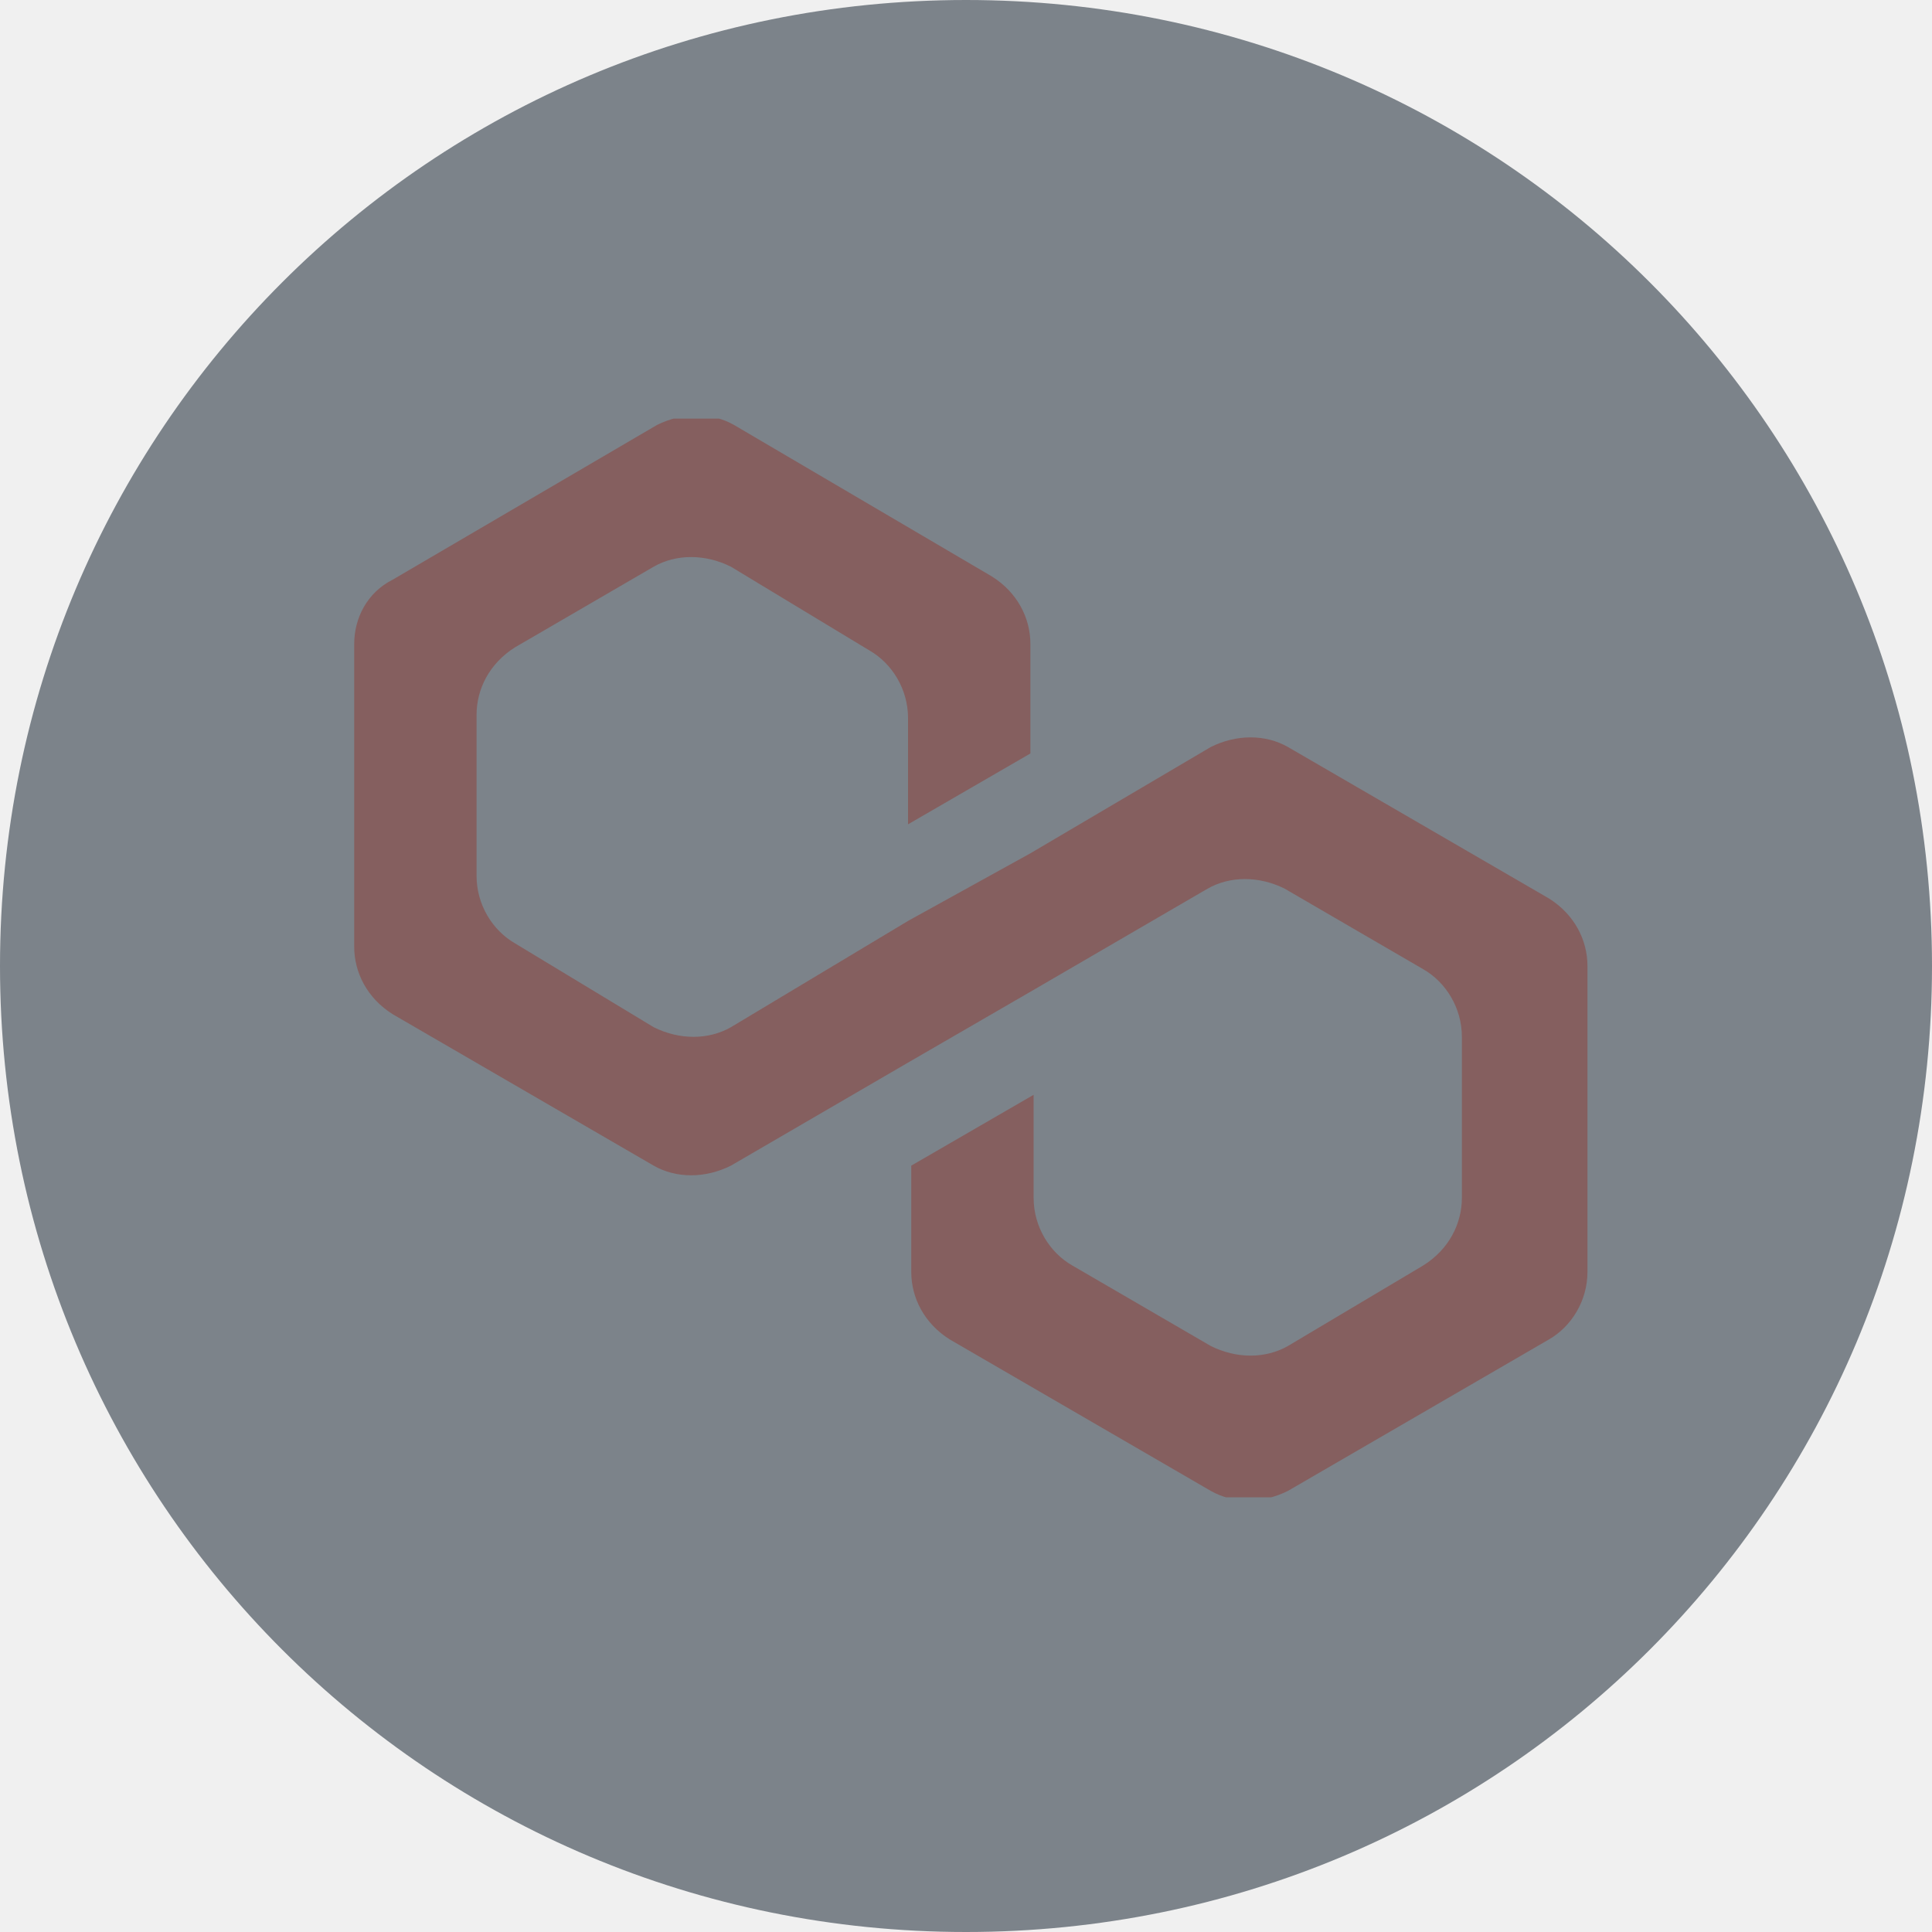
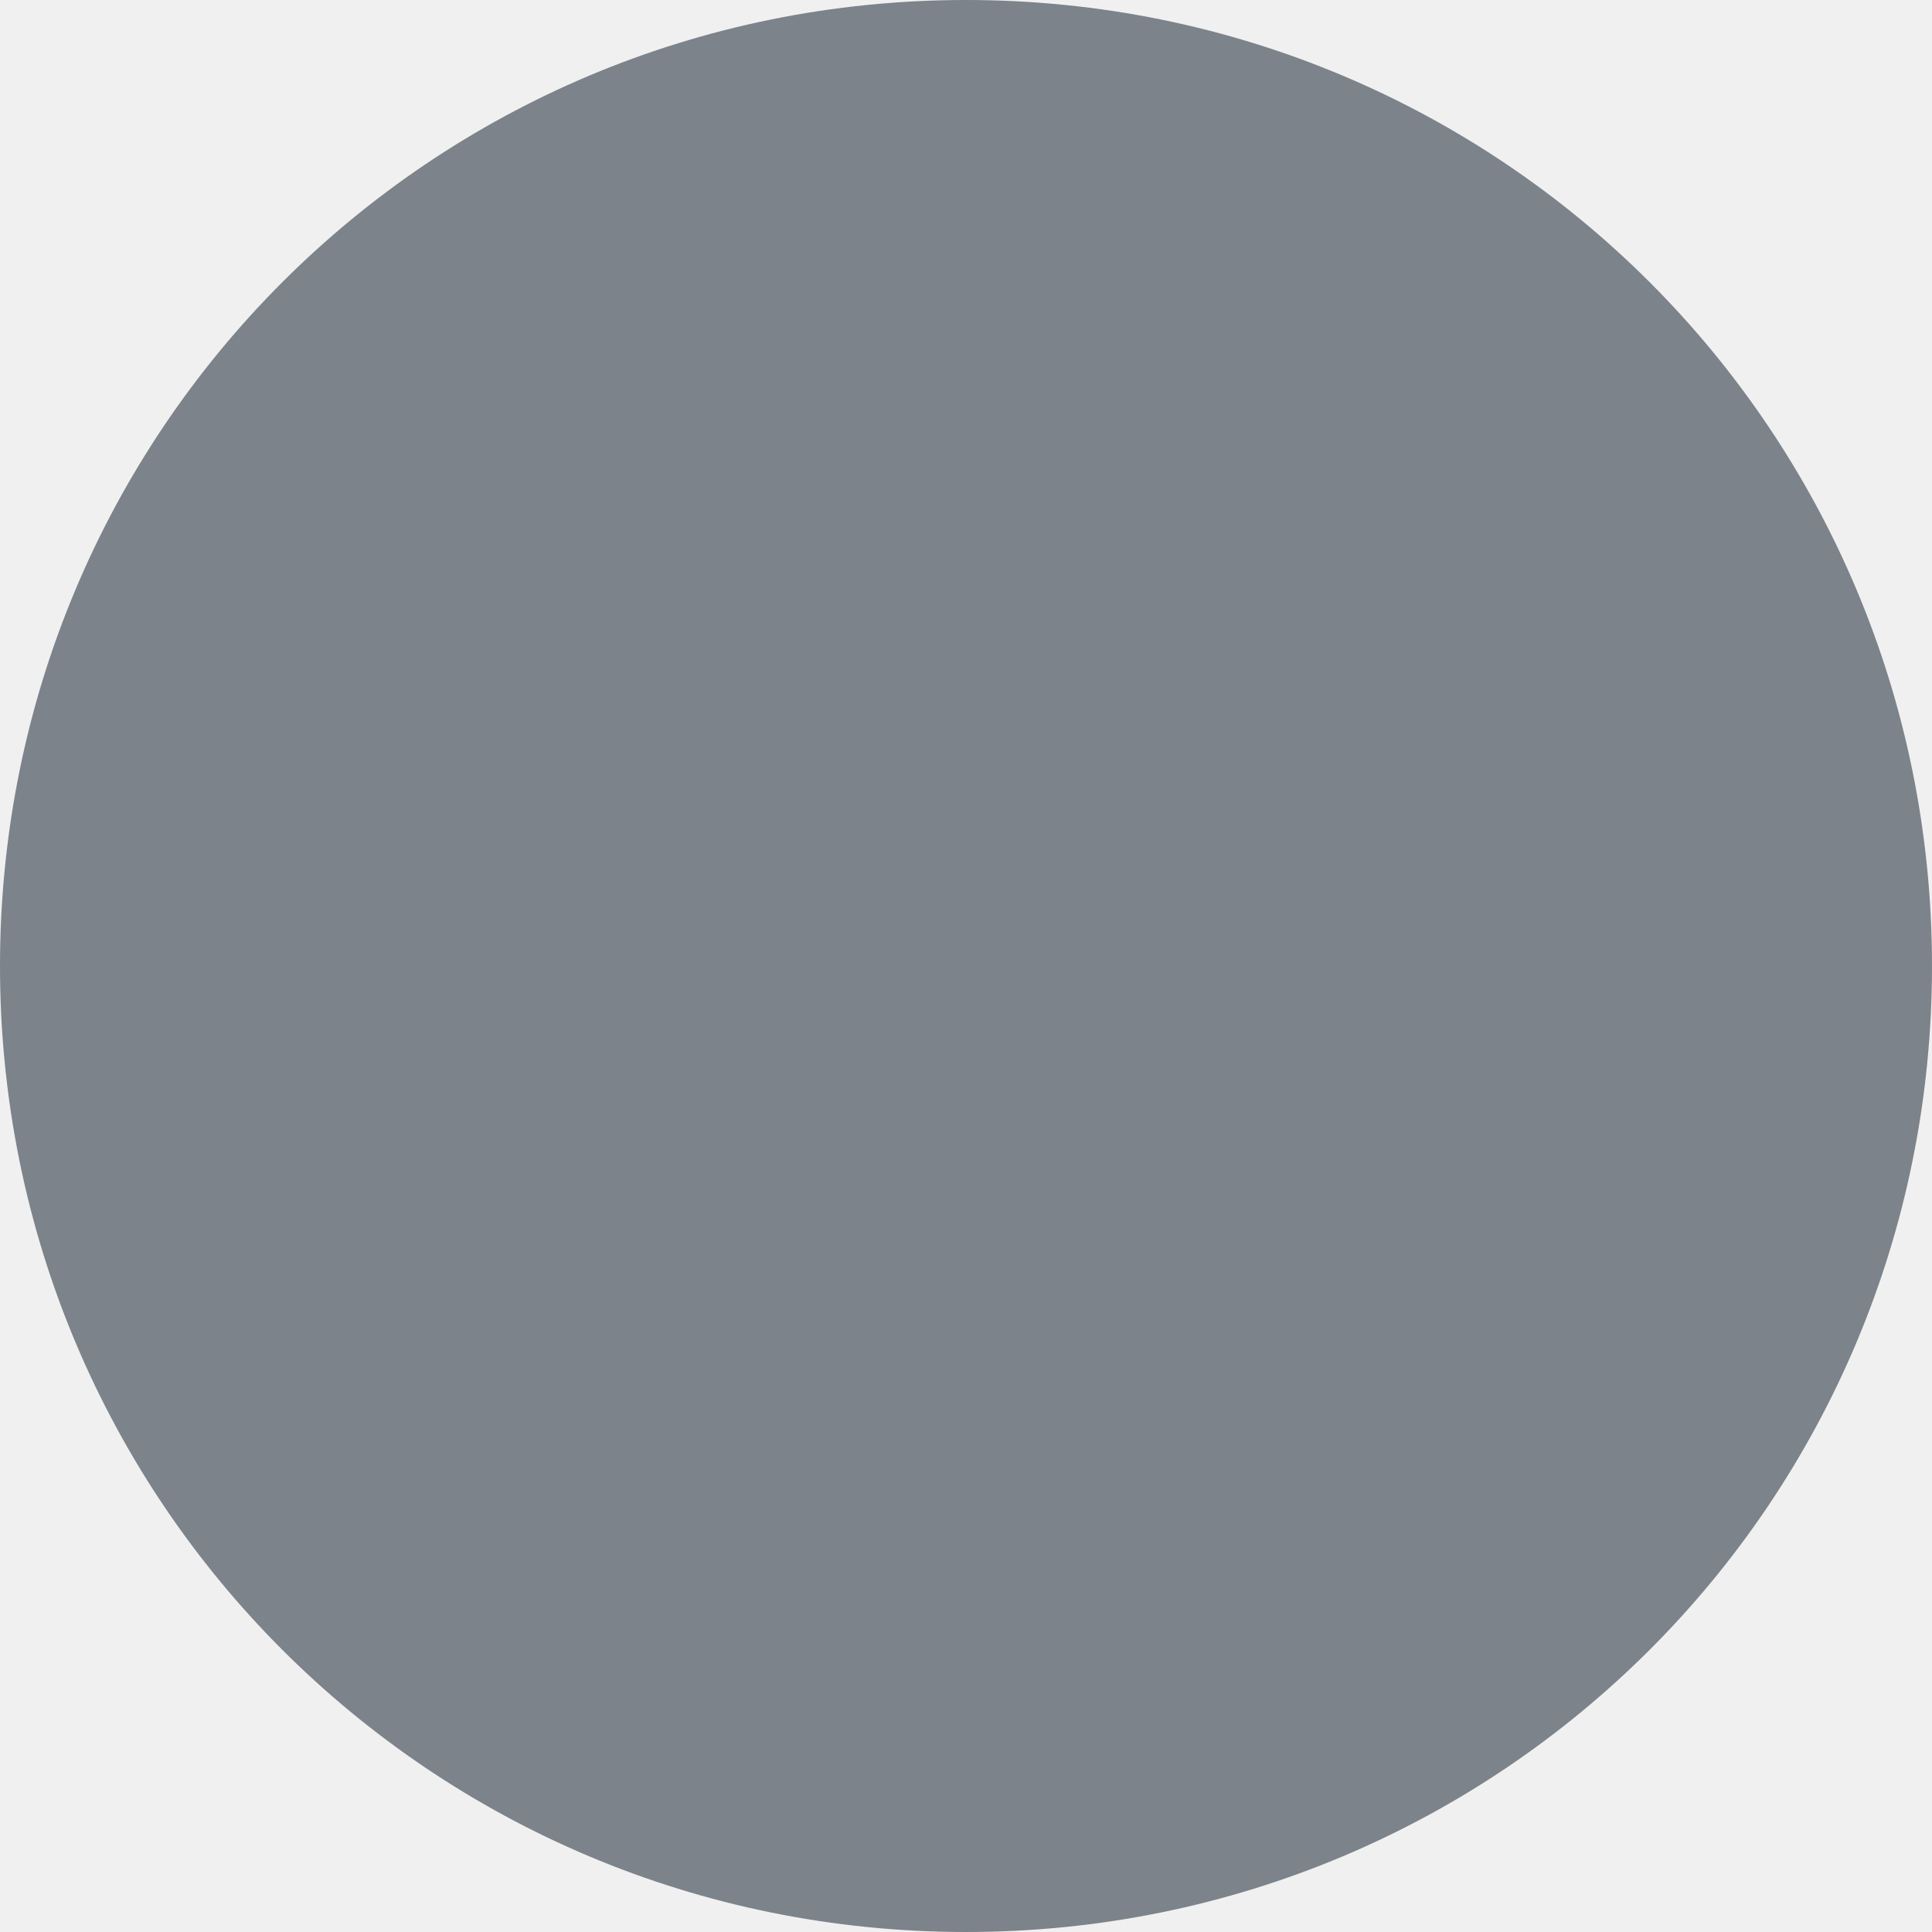
<svg xmlns="http://www.w3.org/2000/svg" width="60" height="60" viewBox="0 0 60 60" fill="none">
  <path d="M30 60C46.625 60 60 46.625 60 30C60 13.375 46.625 0 30 0C13.375 0 0 13.375 0 30C0 46.625 13.375 60 30 60Z" fill="#7C838A" />
-   <g clip-path="url(#clip0_1079_60480)">
-     <path d="M40 23.2C39.3 22.8 38.4 22.8 37.6 23.2L32 26.5L28.2 28.6L22.7 31.9C22 32.3 21.1 32.3 20.3 31.9L16 29.3C15.3 28.9 14.8 28.1 14.8 27.2V22.2C14.8 21.4 15.2 20.6 16 20.1L20.3 17.6C21 17.2 21.9 17.2 22.7 17.6L27 20.2C27.7 20.6 28.2 21.4 28.2 22.3V25.6L32 23.4V20C32 19.2 31.6 18.4 30.8 17.9L22.8 13.2C22.1 12.8 21.2 12.8 20.4 13.2L12.2 18C11.4 18.4 11 19.2 11 20V29.4C11 30.2 11.4 31 12.2 31.5L20.3 36.2C21 36.6 21.9 36.6 22.7 36.2L28.2 33L32 30.8L37.5 27.6C38.2 27.2 39.1 27.2 39.9 27.6L44.2 30.1C44.9 30.5 45.4 31.3 45.4 32.2V37.2C45.4 38 45 38.8 44.2 39.3L40 41.8C39.3 42.2 38.4 42.2 37.6 41.8L33.3 39.3C32.6 38.9 32.1 38.1 32.1 37.2V34L28.3 36.2V39.5C28.3 40.3 28.7 41.1 29.5 41.6L37.6 46.3C38.3 46.7 39.2 46.7 40 46.3L48.1 41.6C48.8 41.2 49.3 40.4 49.3 39.5V30C49.3 29.2 48.9 28.4 48.1 27.9L40 23.2Z" fill="#855f5f" />
-   </g>
  <defs>
    <clipPath id="clip0_1079_60480">
      <rect width="38.4" height="33.5" fill="white" transform="translate(11 13)" />
    </clipPath>
  </defs>
</svg>
